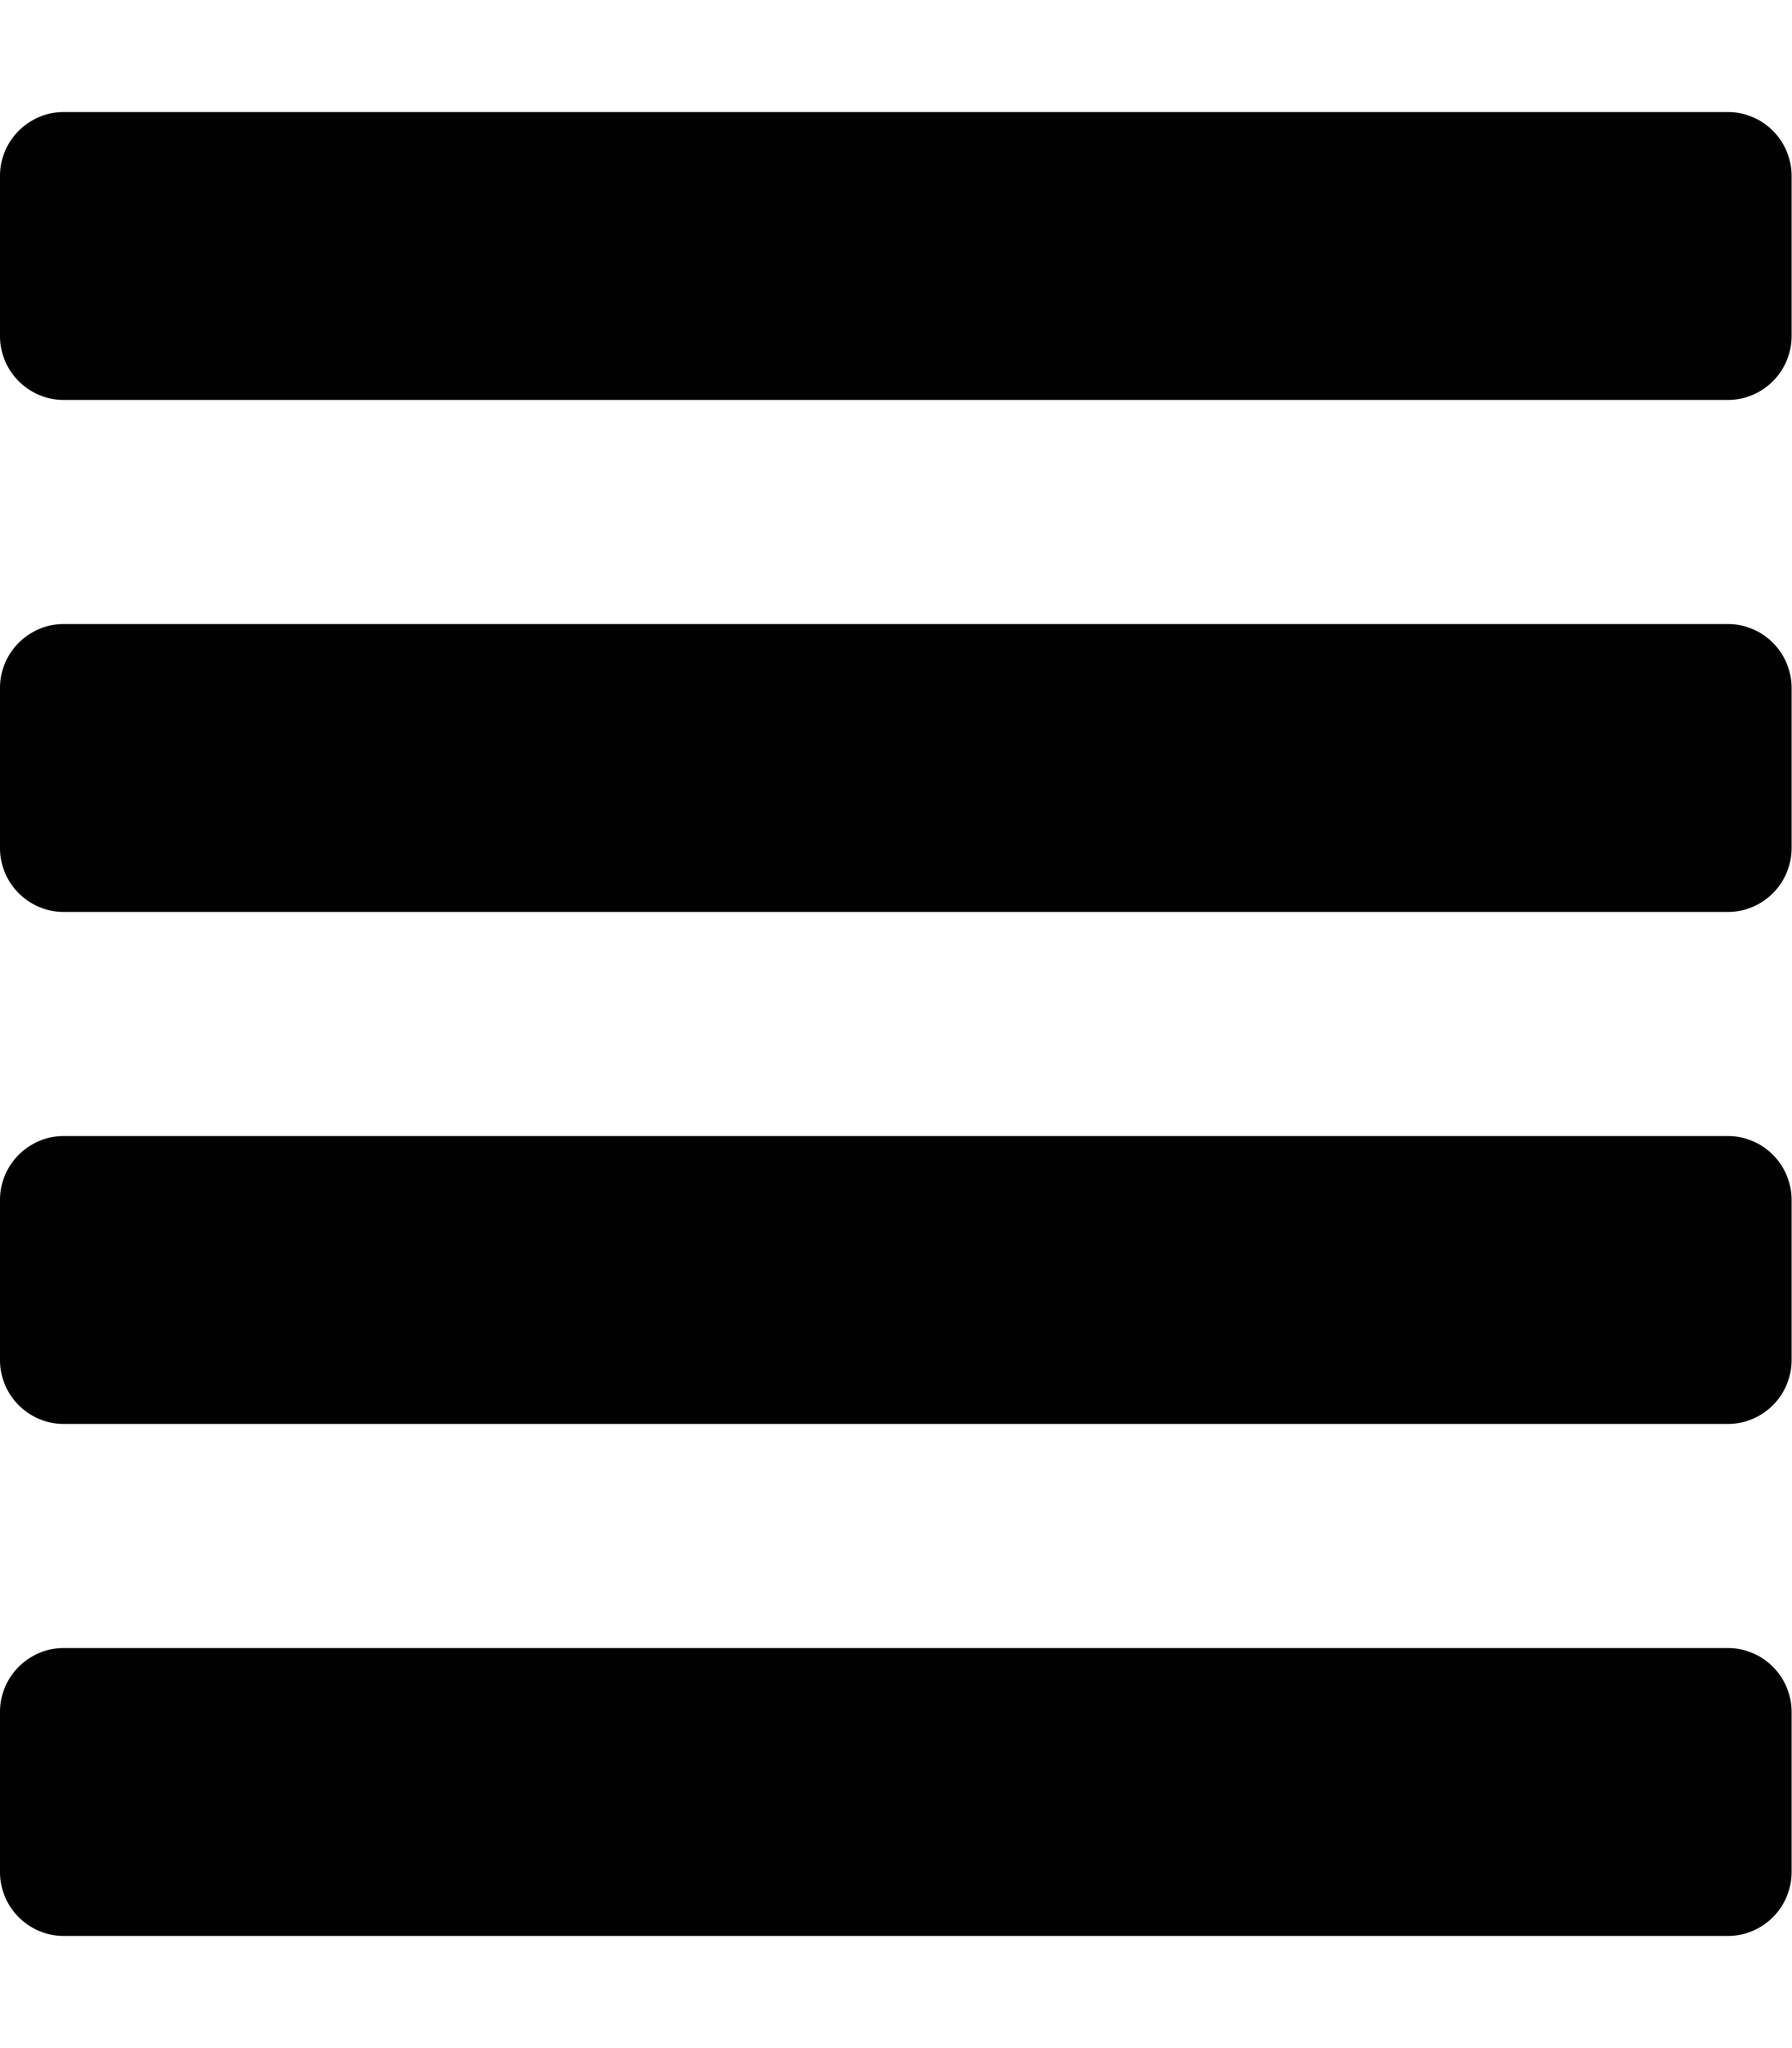
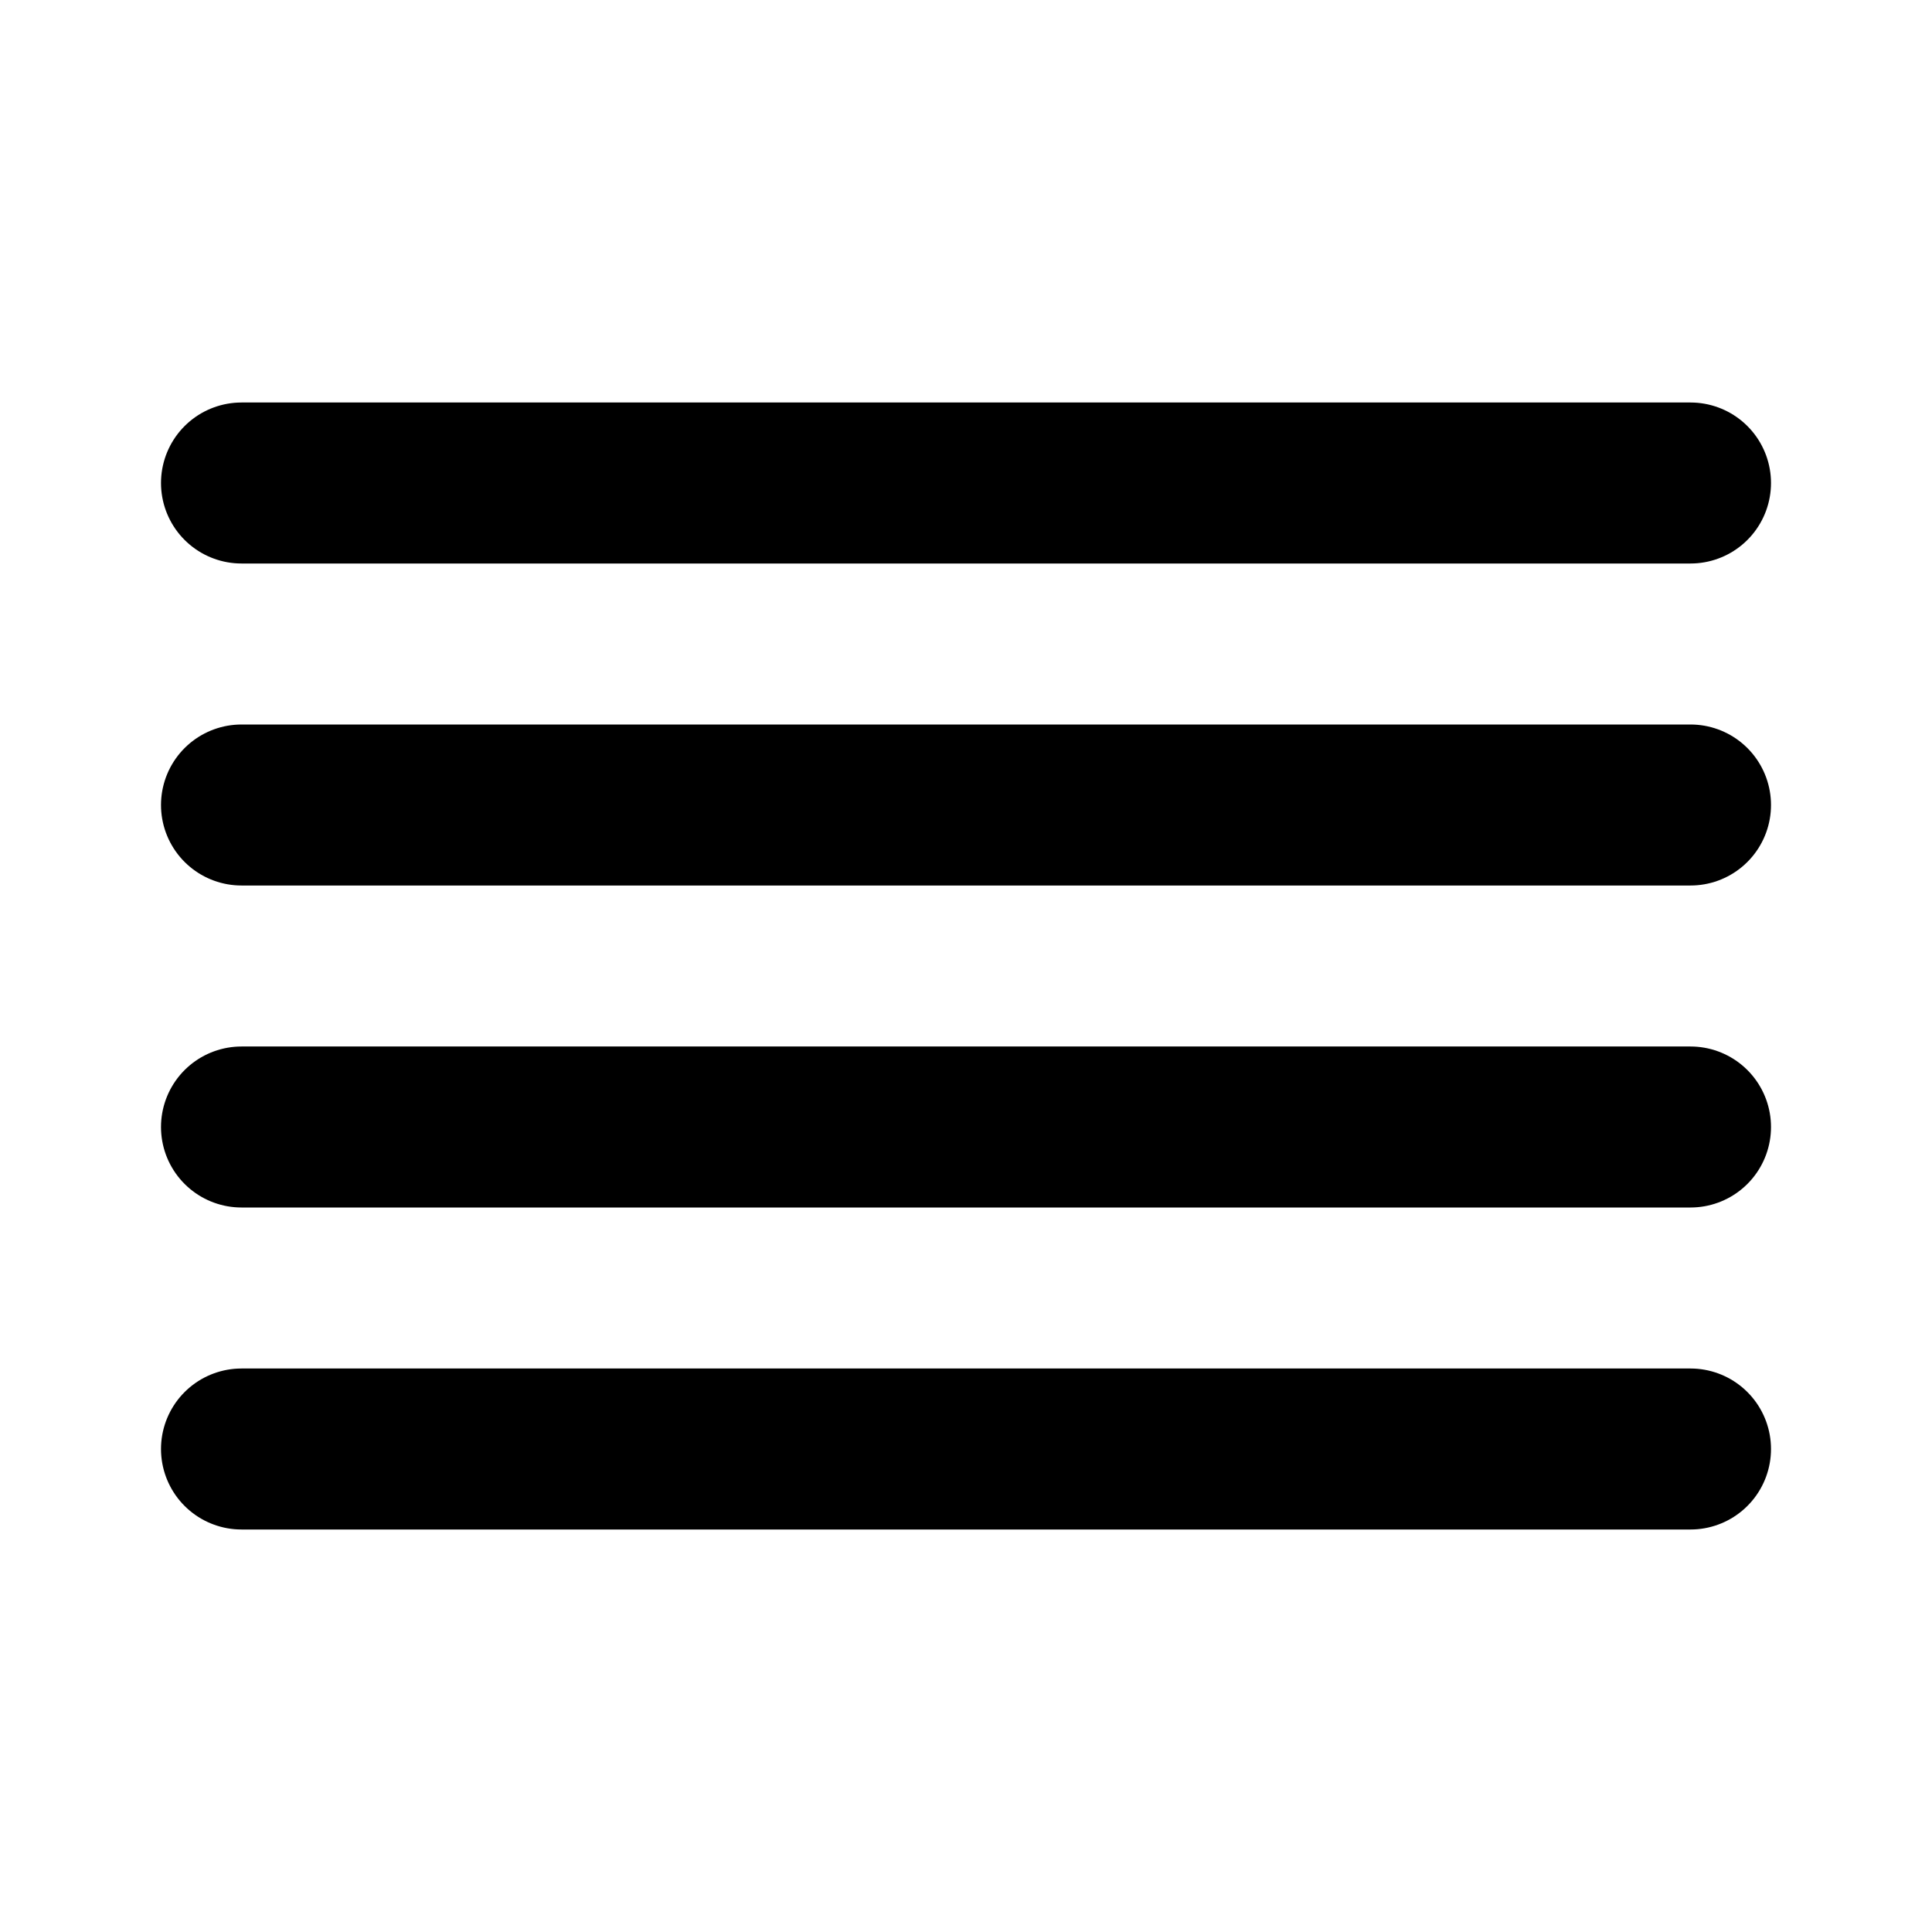
- <svg xmlns="http://www.w3.org/2000/svg" viewBox="0 0 448 512">
-   <path d="M0 84V44c0-8.837 7.163-16 16-16h416c8.837 0 16 7.163 16 16v40c0 8.837-7.163 16-16 16H16c-8.837 0-16-7.163-16-16zm16 144h416c8.837 0 16-7.163 16-16v-40c0-8.837-7.163-16-16-16H16c-8.837 0-16 7.163-16 16v40c0 8.837 7.163 16 16 16zm0 256h416c8.837 0 16-7.163 16-16v-40c0-8.837-7.163-16-16-16H16c-8.837 0-16 7.163-16 16v40c0 8.837 7.163 16 16 16zm0-128h416c8.837 0 16-7.163 16-16v-40c0-8.837-7.163-16-16-16H16c-8.837 0-16 7.163-16 16v40c0 8.837 7.163 16 16 16z" />
+ <svg xmlns="http://www.w3.org/2000/svg" width="24" height="24" viewBox="0 0 24 24" fill="none" stroke="currentColor" stroke-width="2" stroke-linecap="round" stroke-linejoin="round" class="feather feather-align-justify">
+   <line x1="21" y1="10" x2="3" y2="10" />
+   <line x1="21" y1="6" x2="3" y2="6" />
+   <line x1="21" y1="14" x2="3" y2="14" />
+   <line x1="21" y1="18" x2="3" y2="18" />
</svg>
